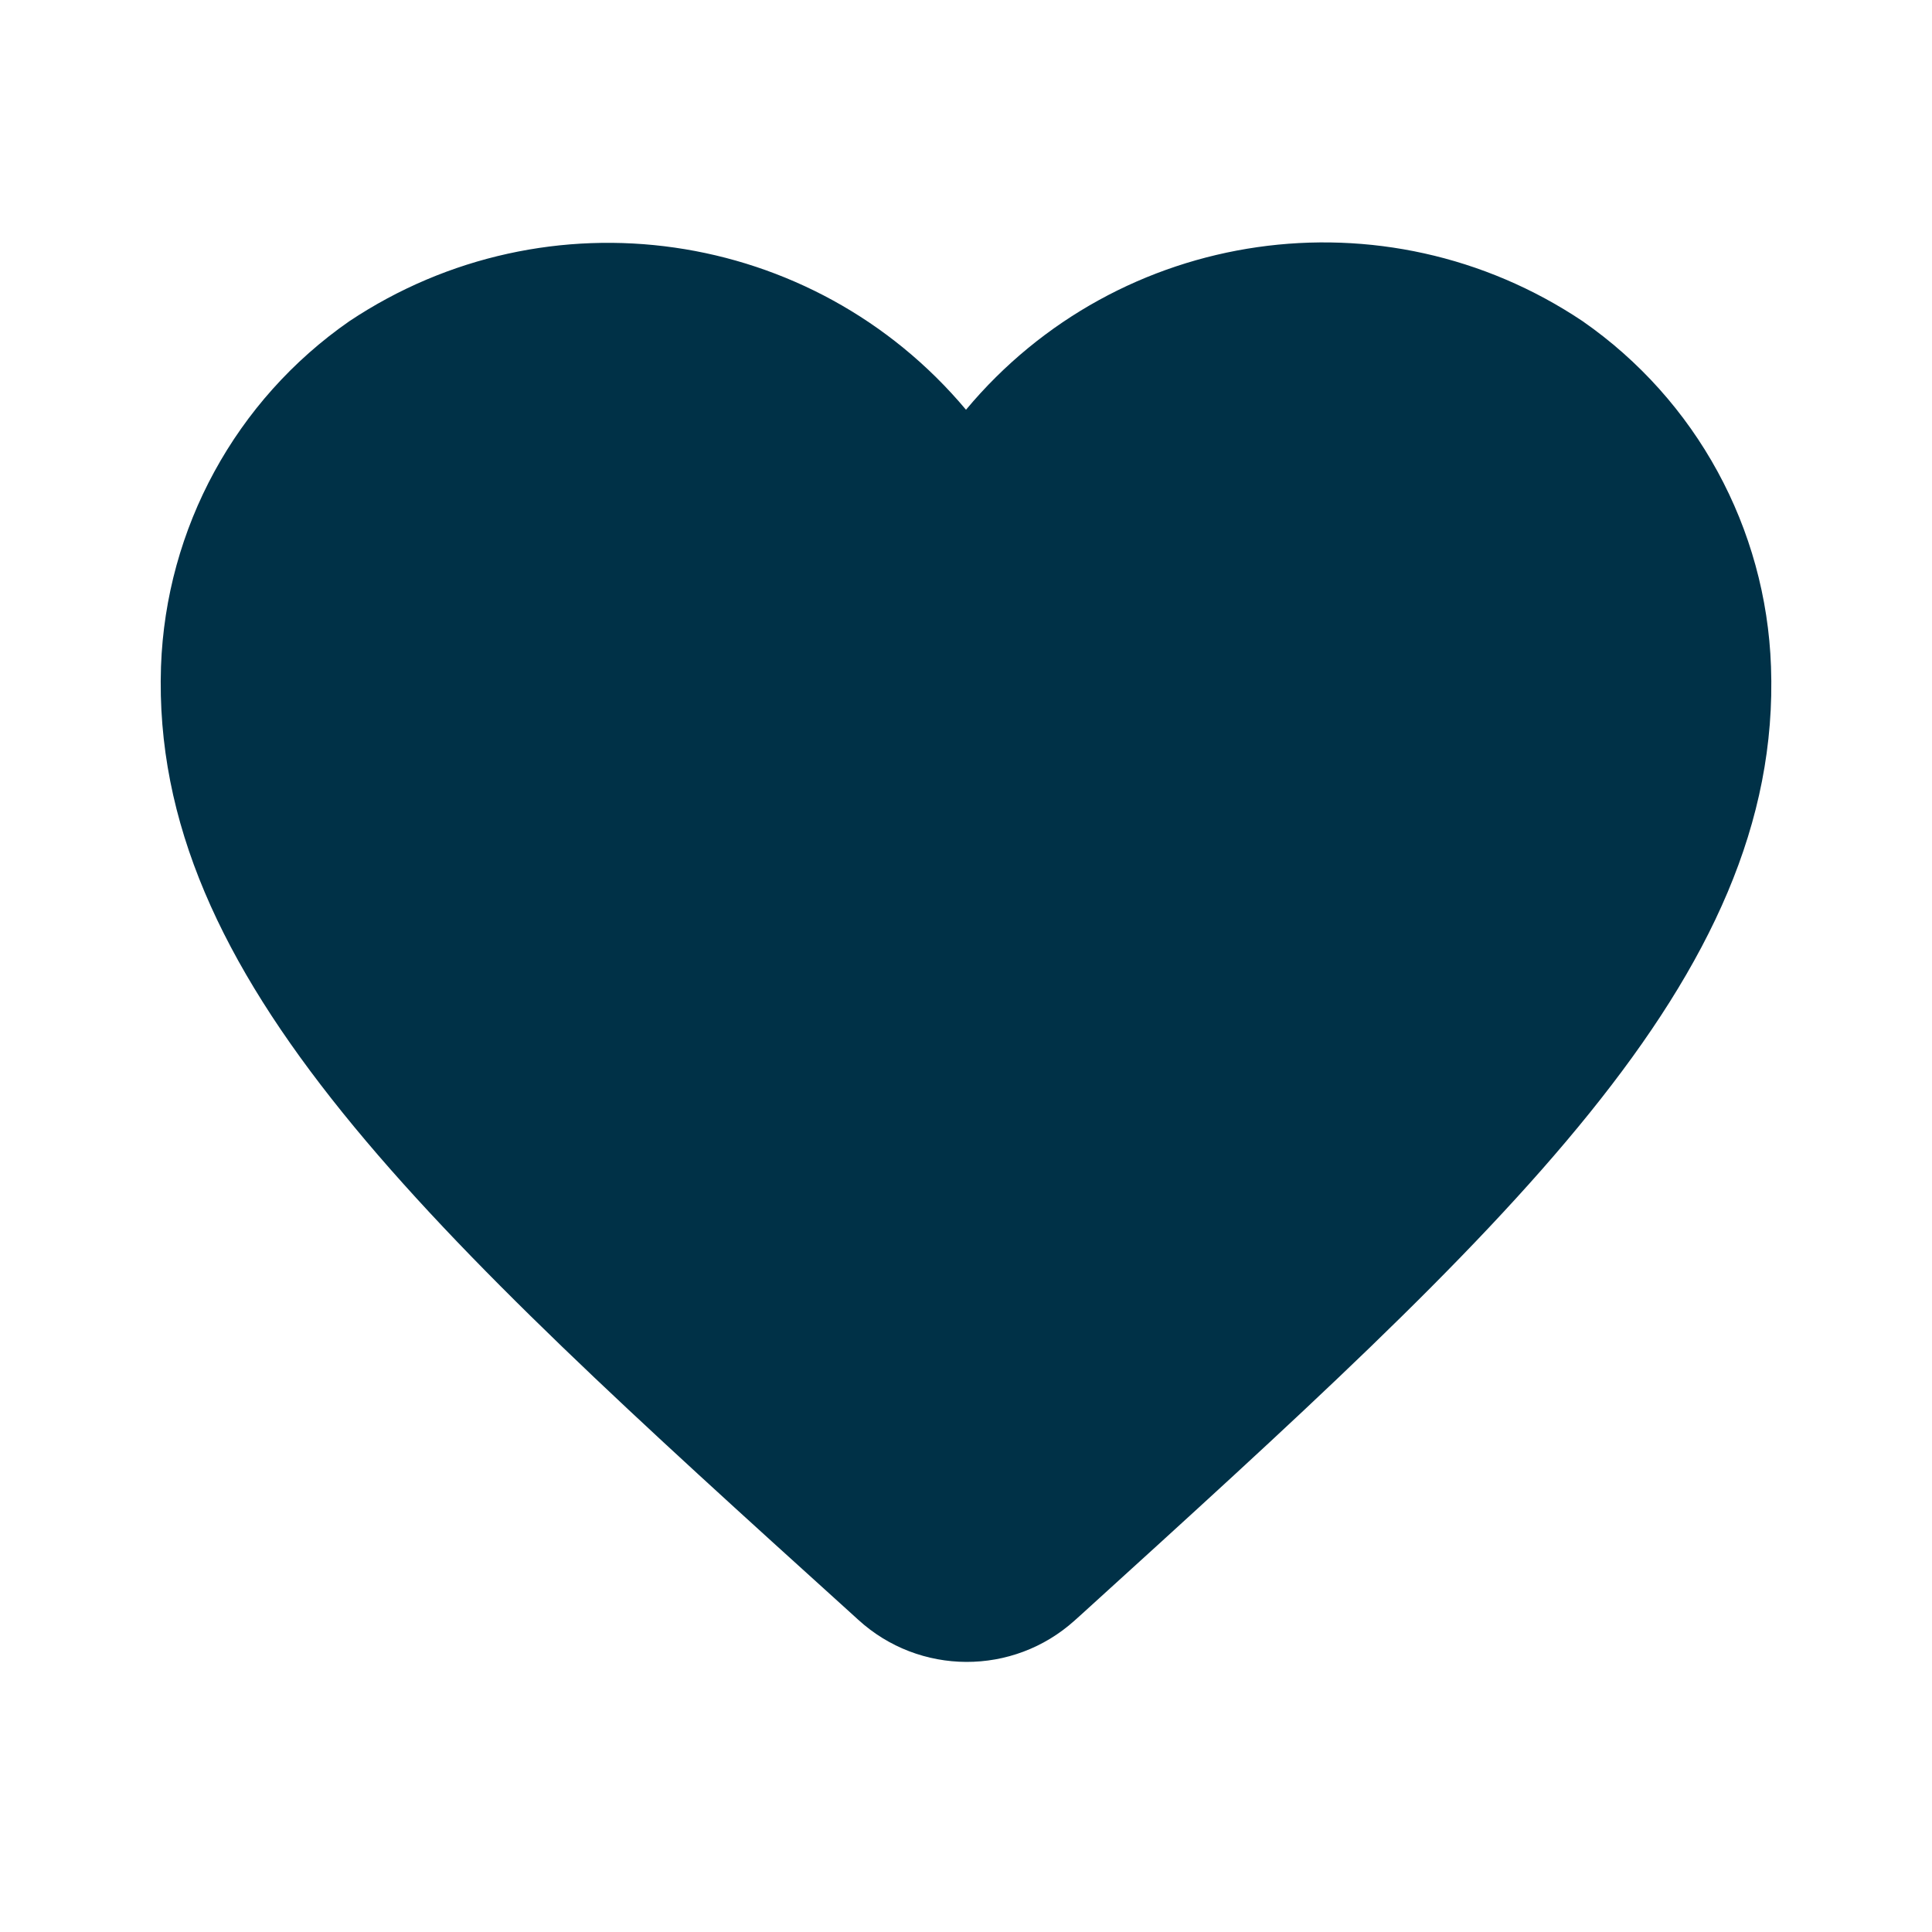
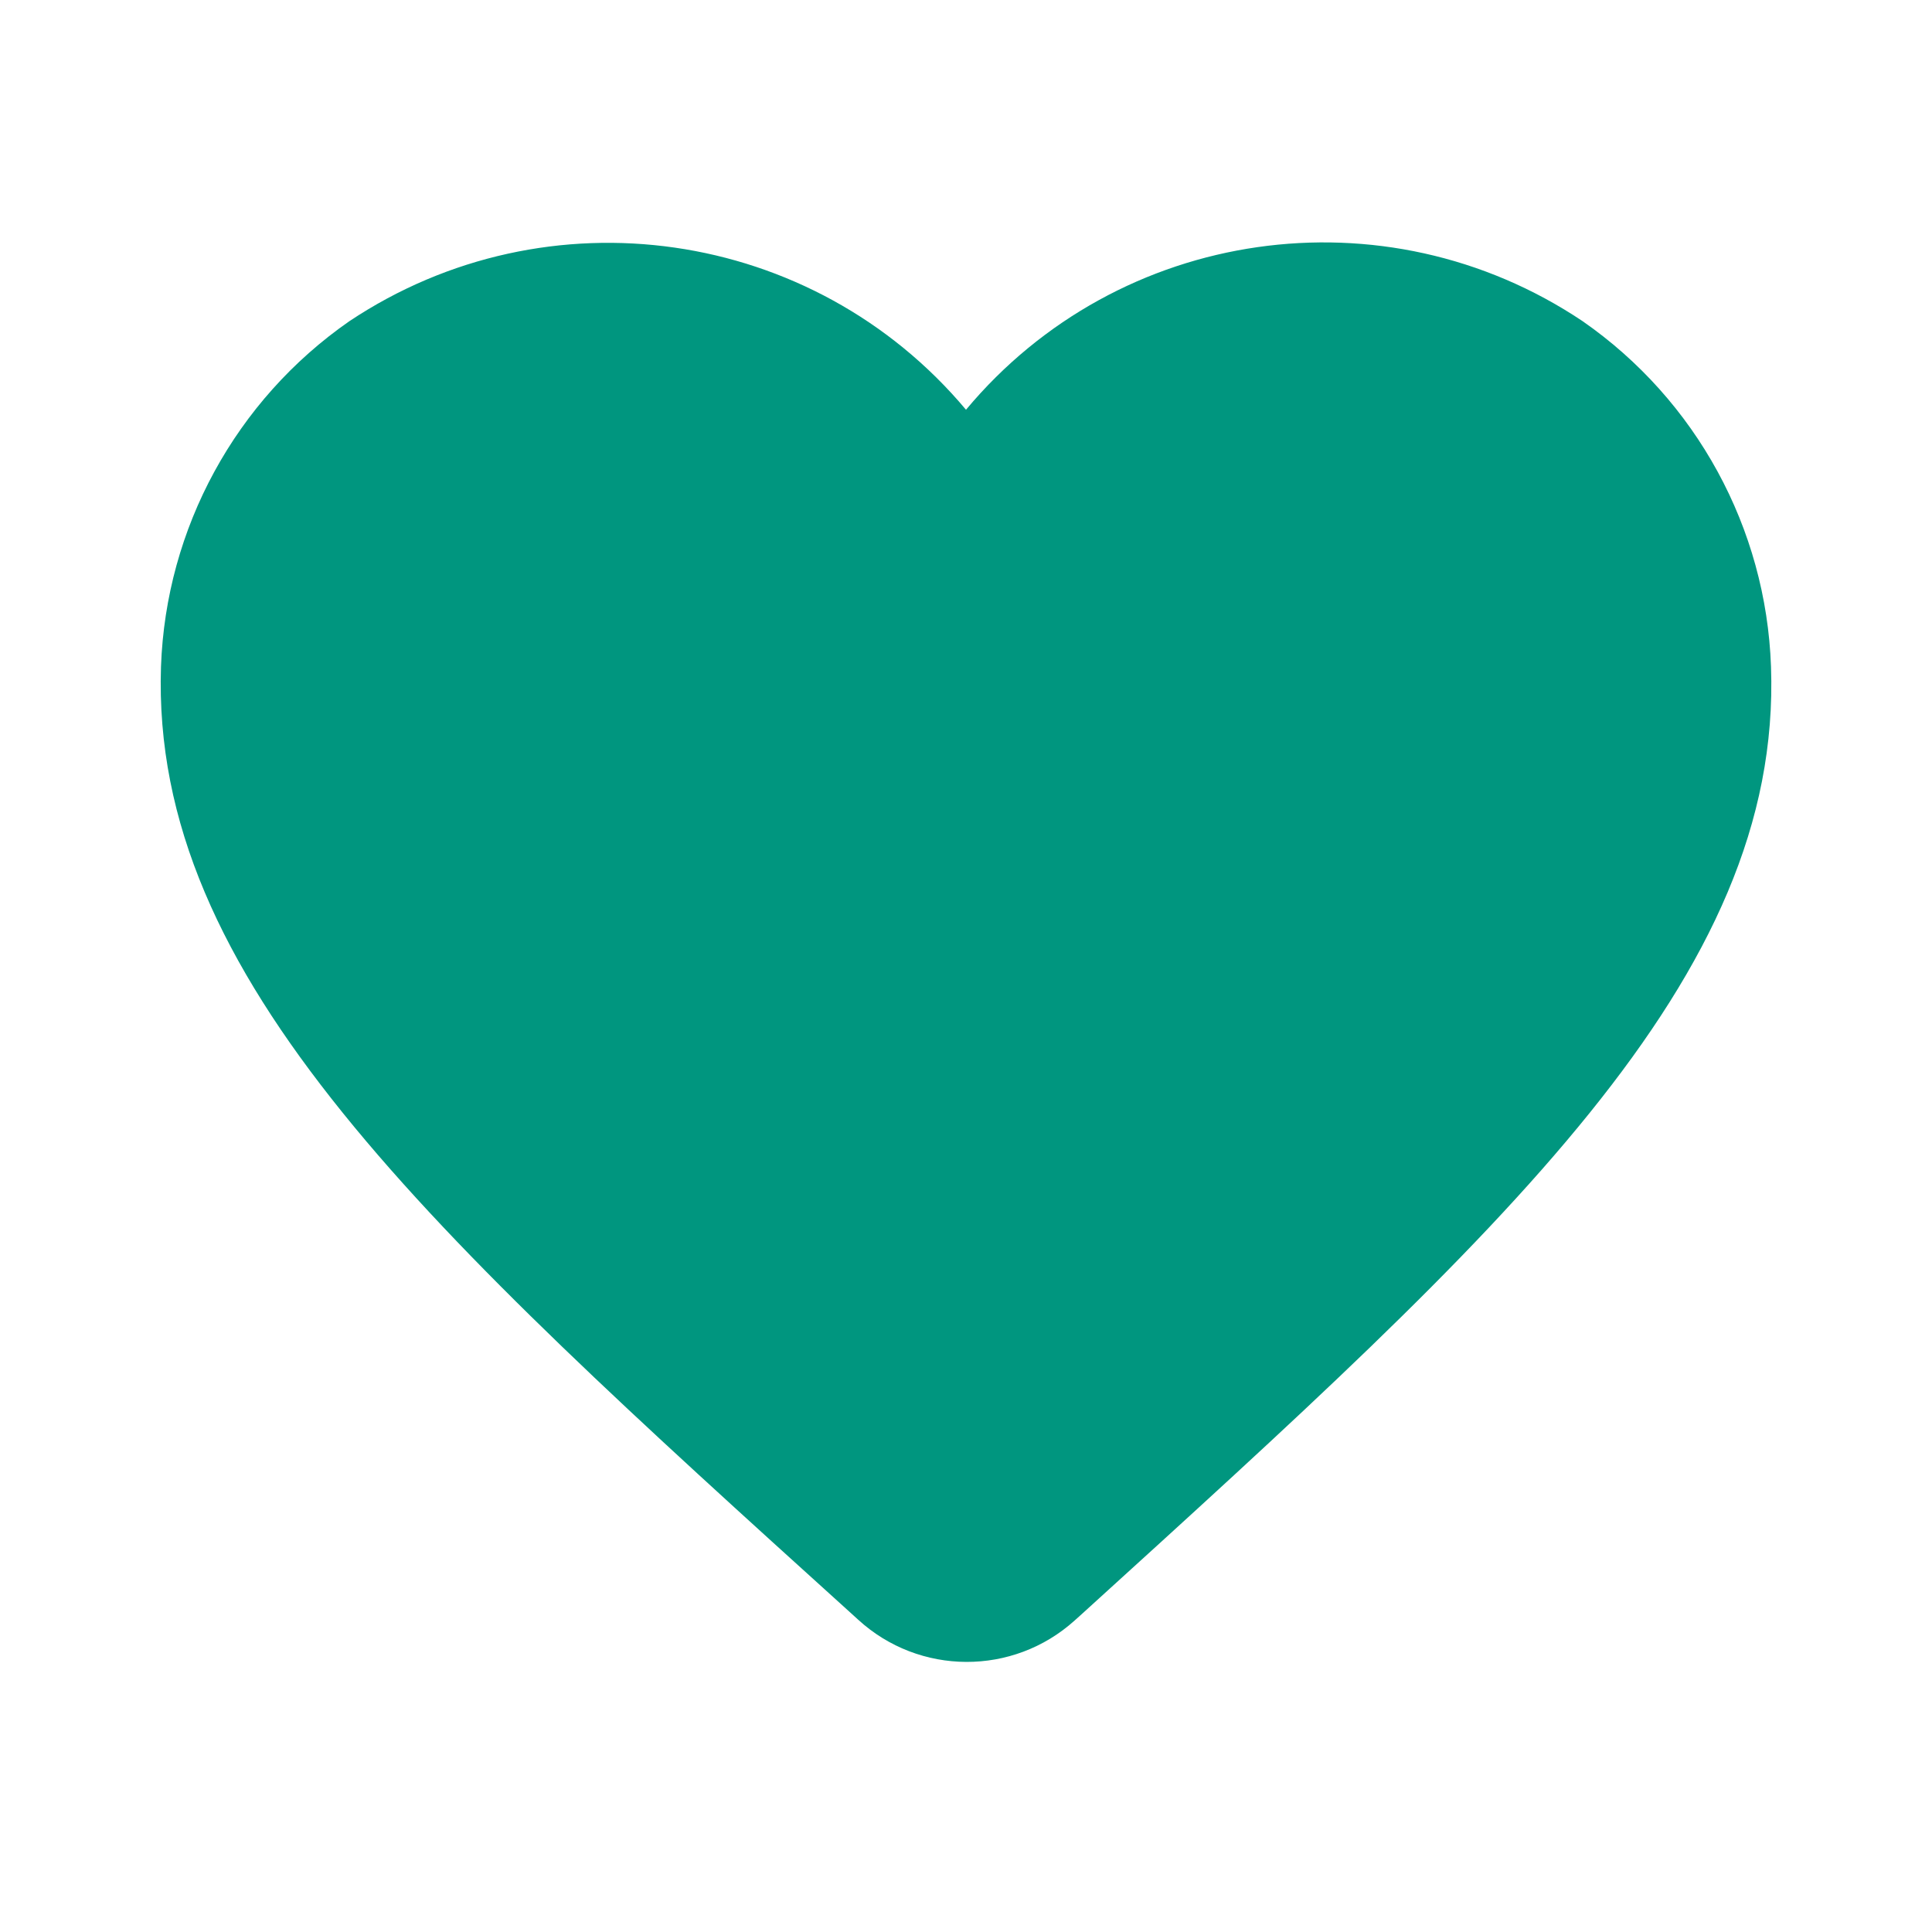
<svg xmlns="http://www.w3.org/2000/svg" id="prefix__favorite-24px" style="margin-right: 5px" width="24" height="24" viewBox="0 0 24 24">
-   <path id="prefix__Path_22" d="M13.35 20.13a2 2 0 0 1-2.69-.01l-.11-.1C5.3 15.27 1.87 12.16 2 8.28a5.459 5.459 0 0 1 2.34-4.29A5.8 5.8 0 0 1 12 5.09a5.784 5.784 0 0 1 7.66-1.1A5.459 5.459 0 0 1 22 8.28c.14 3.88-3.3 6.99-8.55 11.76l-.1.09z" data-name="Path 22" style="fill: #003147" />
+   <path id="prefix__Path_22" d="M13.35 20.13a2 2 0 0 1-2.69-.01l-.11-.1C5.3 15.27 1.87 12.16 2 8.28a5.459 5.459 0 0 1 2.34-4.29A5.8 5.8 0 0 1 12 5.09a5.784 5.784 0 0 1 7.66-1.1A5.459 5.459 0 0 1 22 8.28c.14 3.88-3.3 6.99-8.55 11.76l-.1.09z" data-name="Path 22" style="fill: #00967F" />
</svg>
